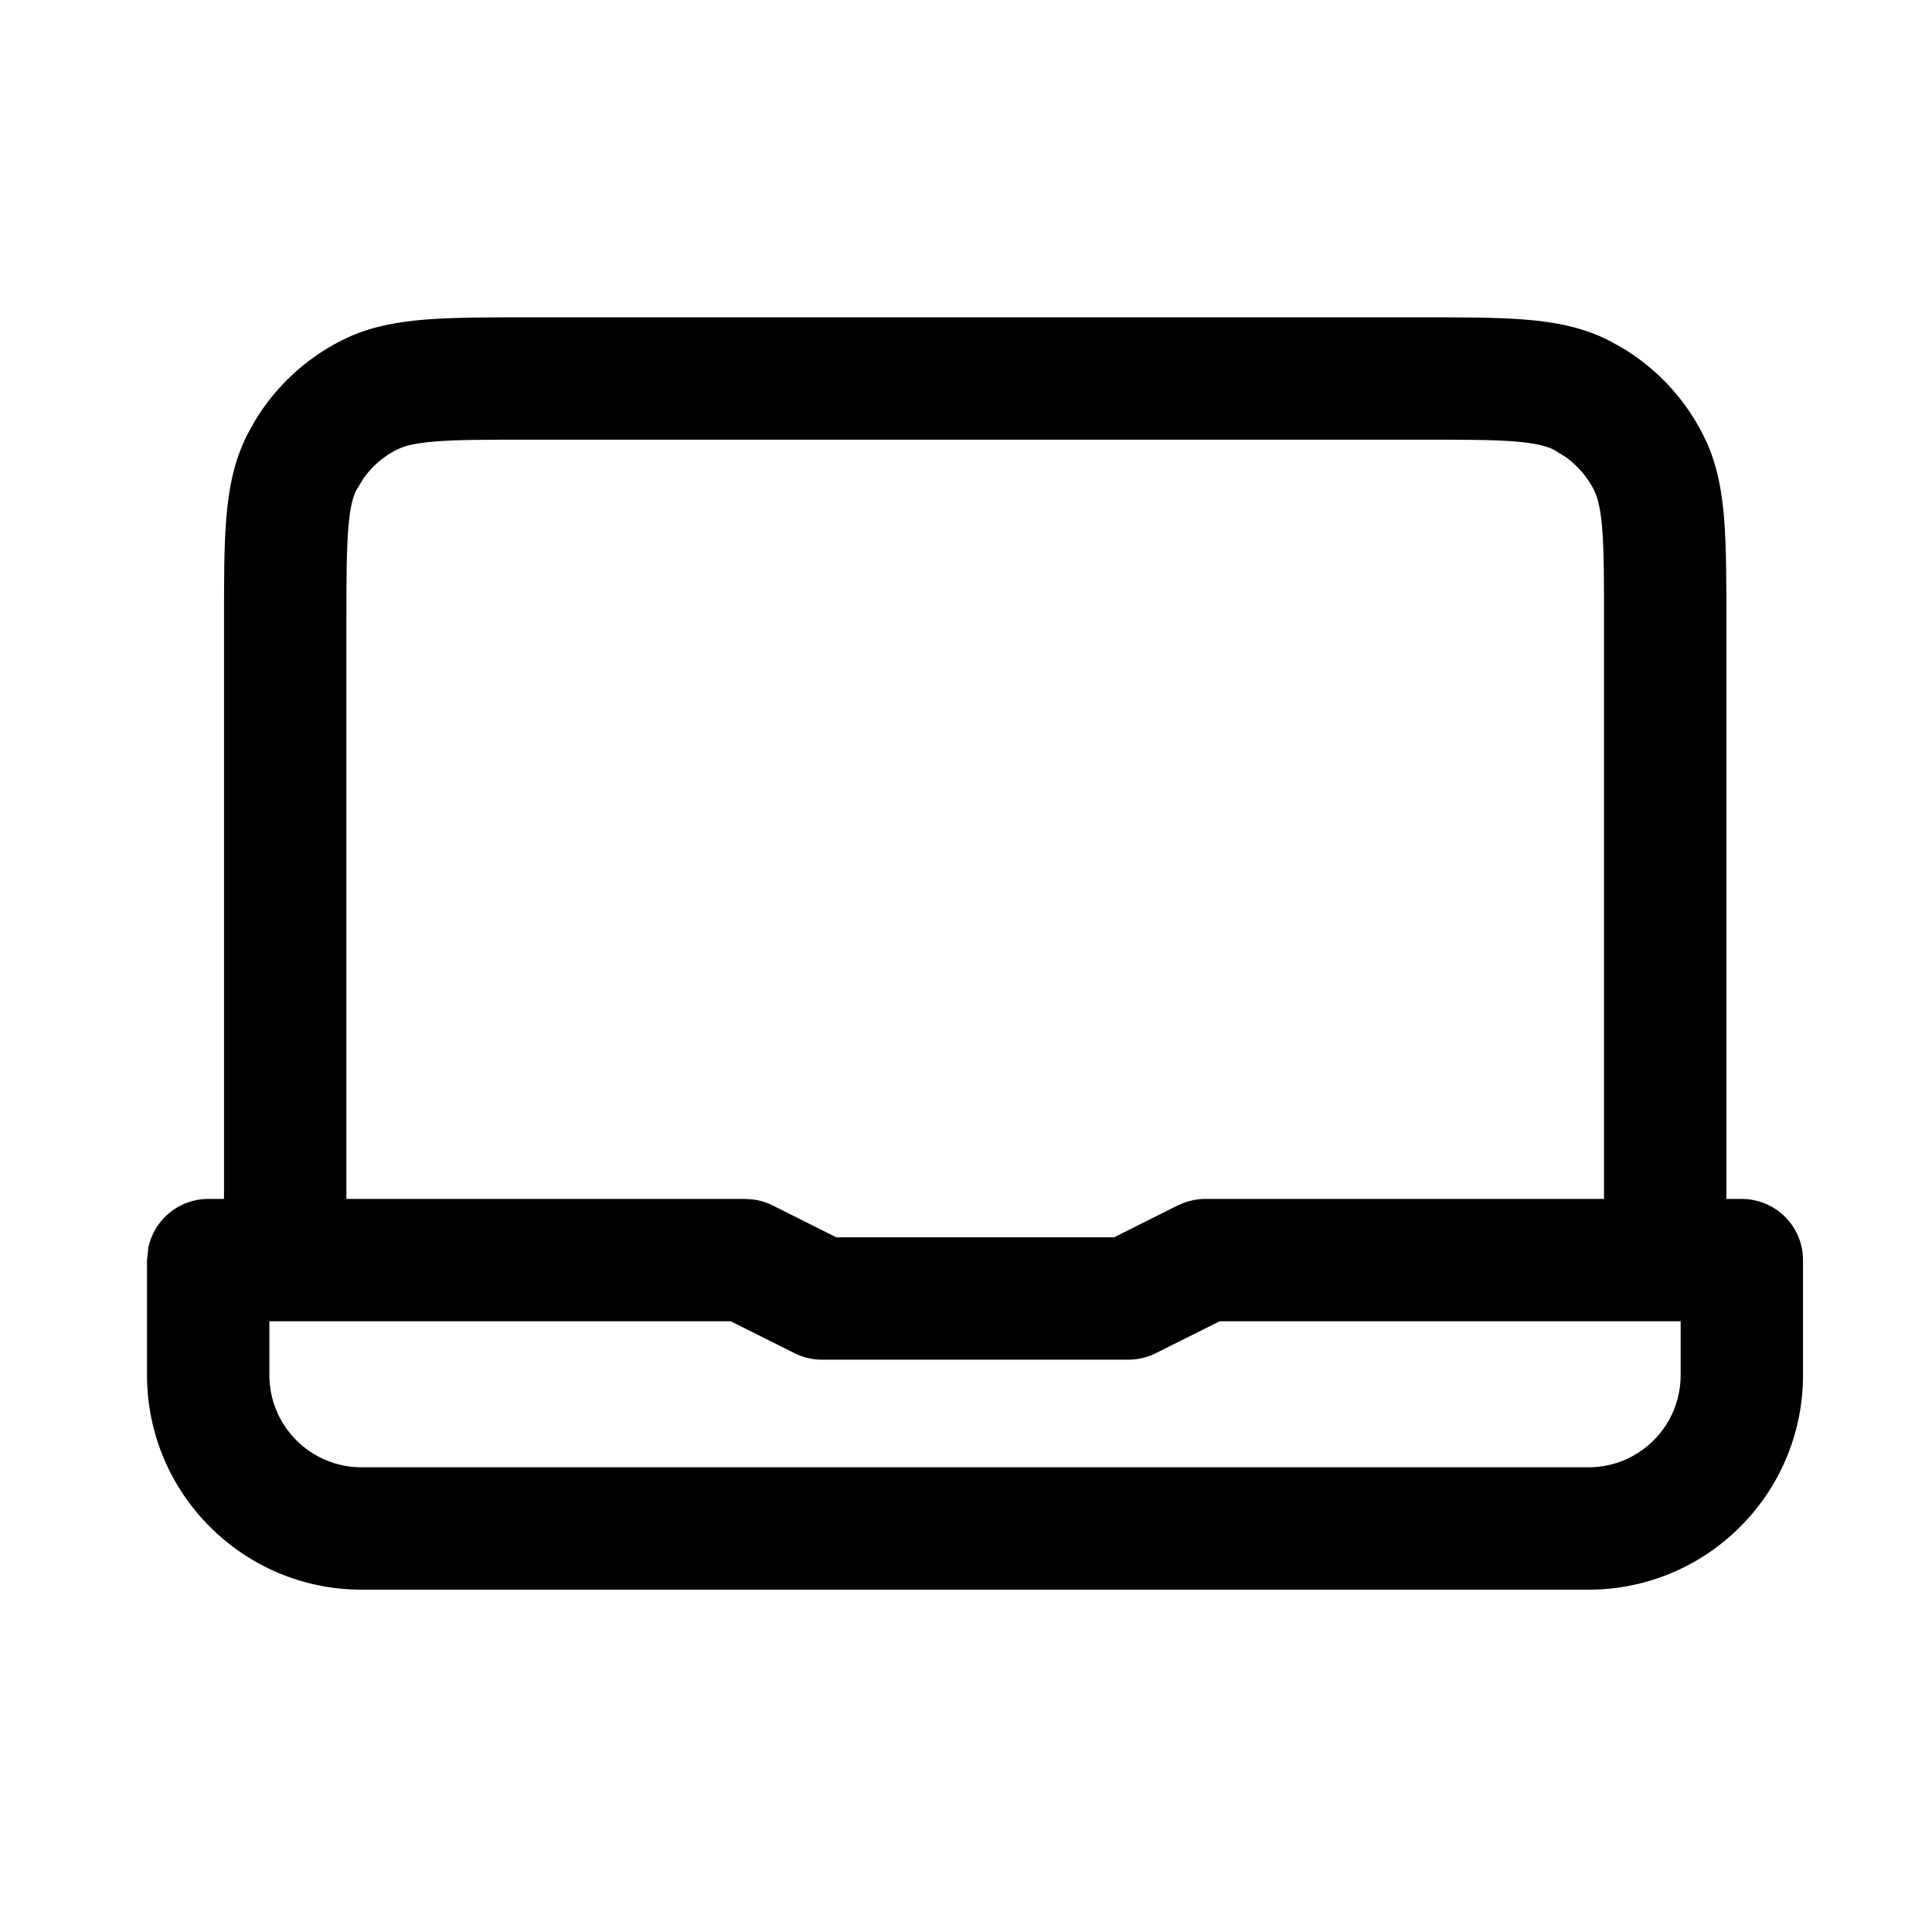
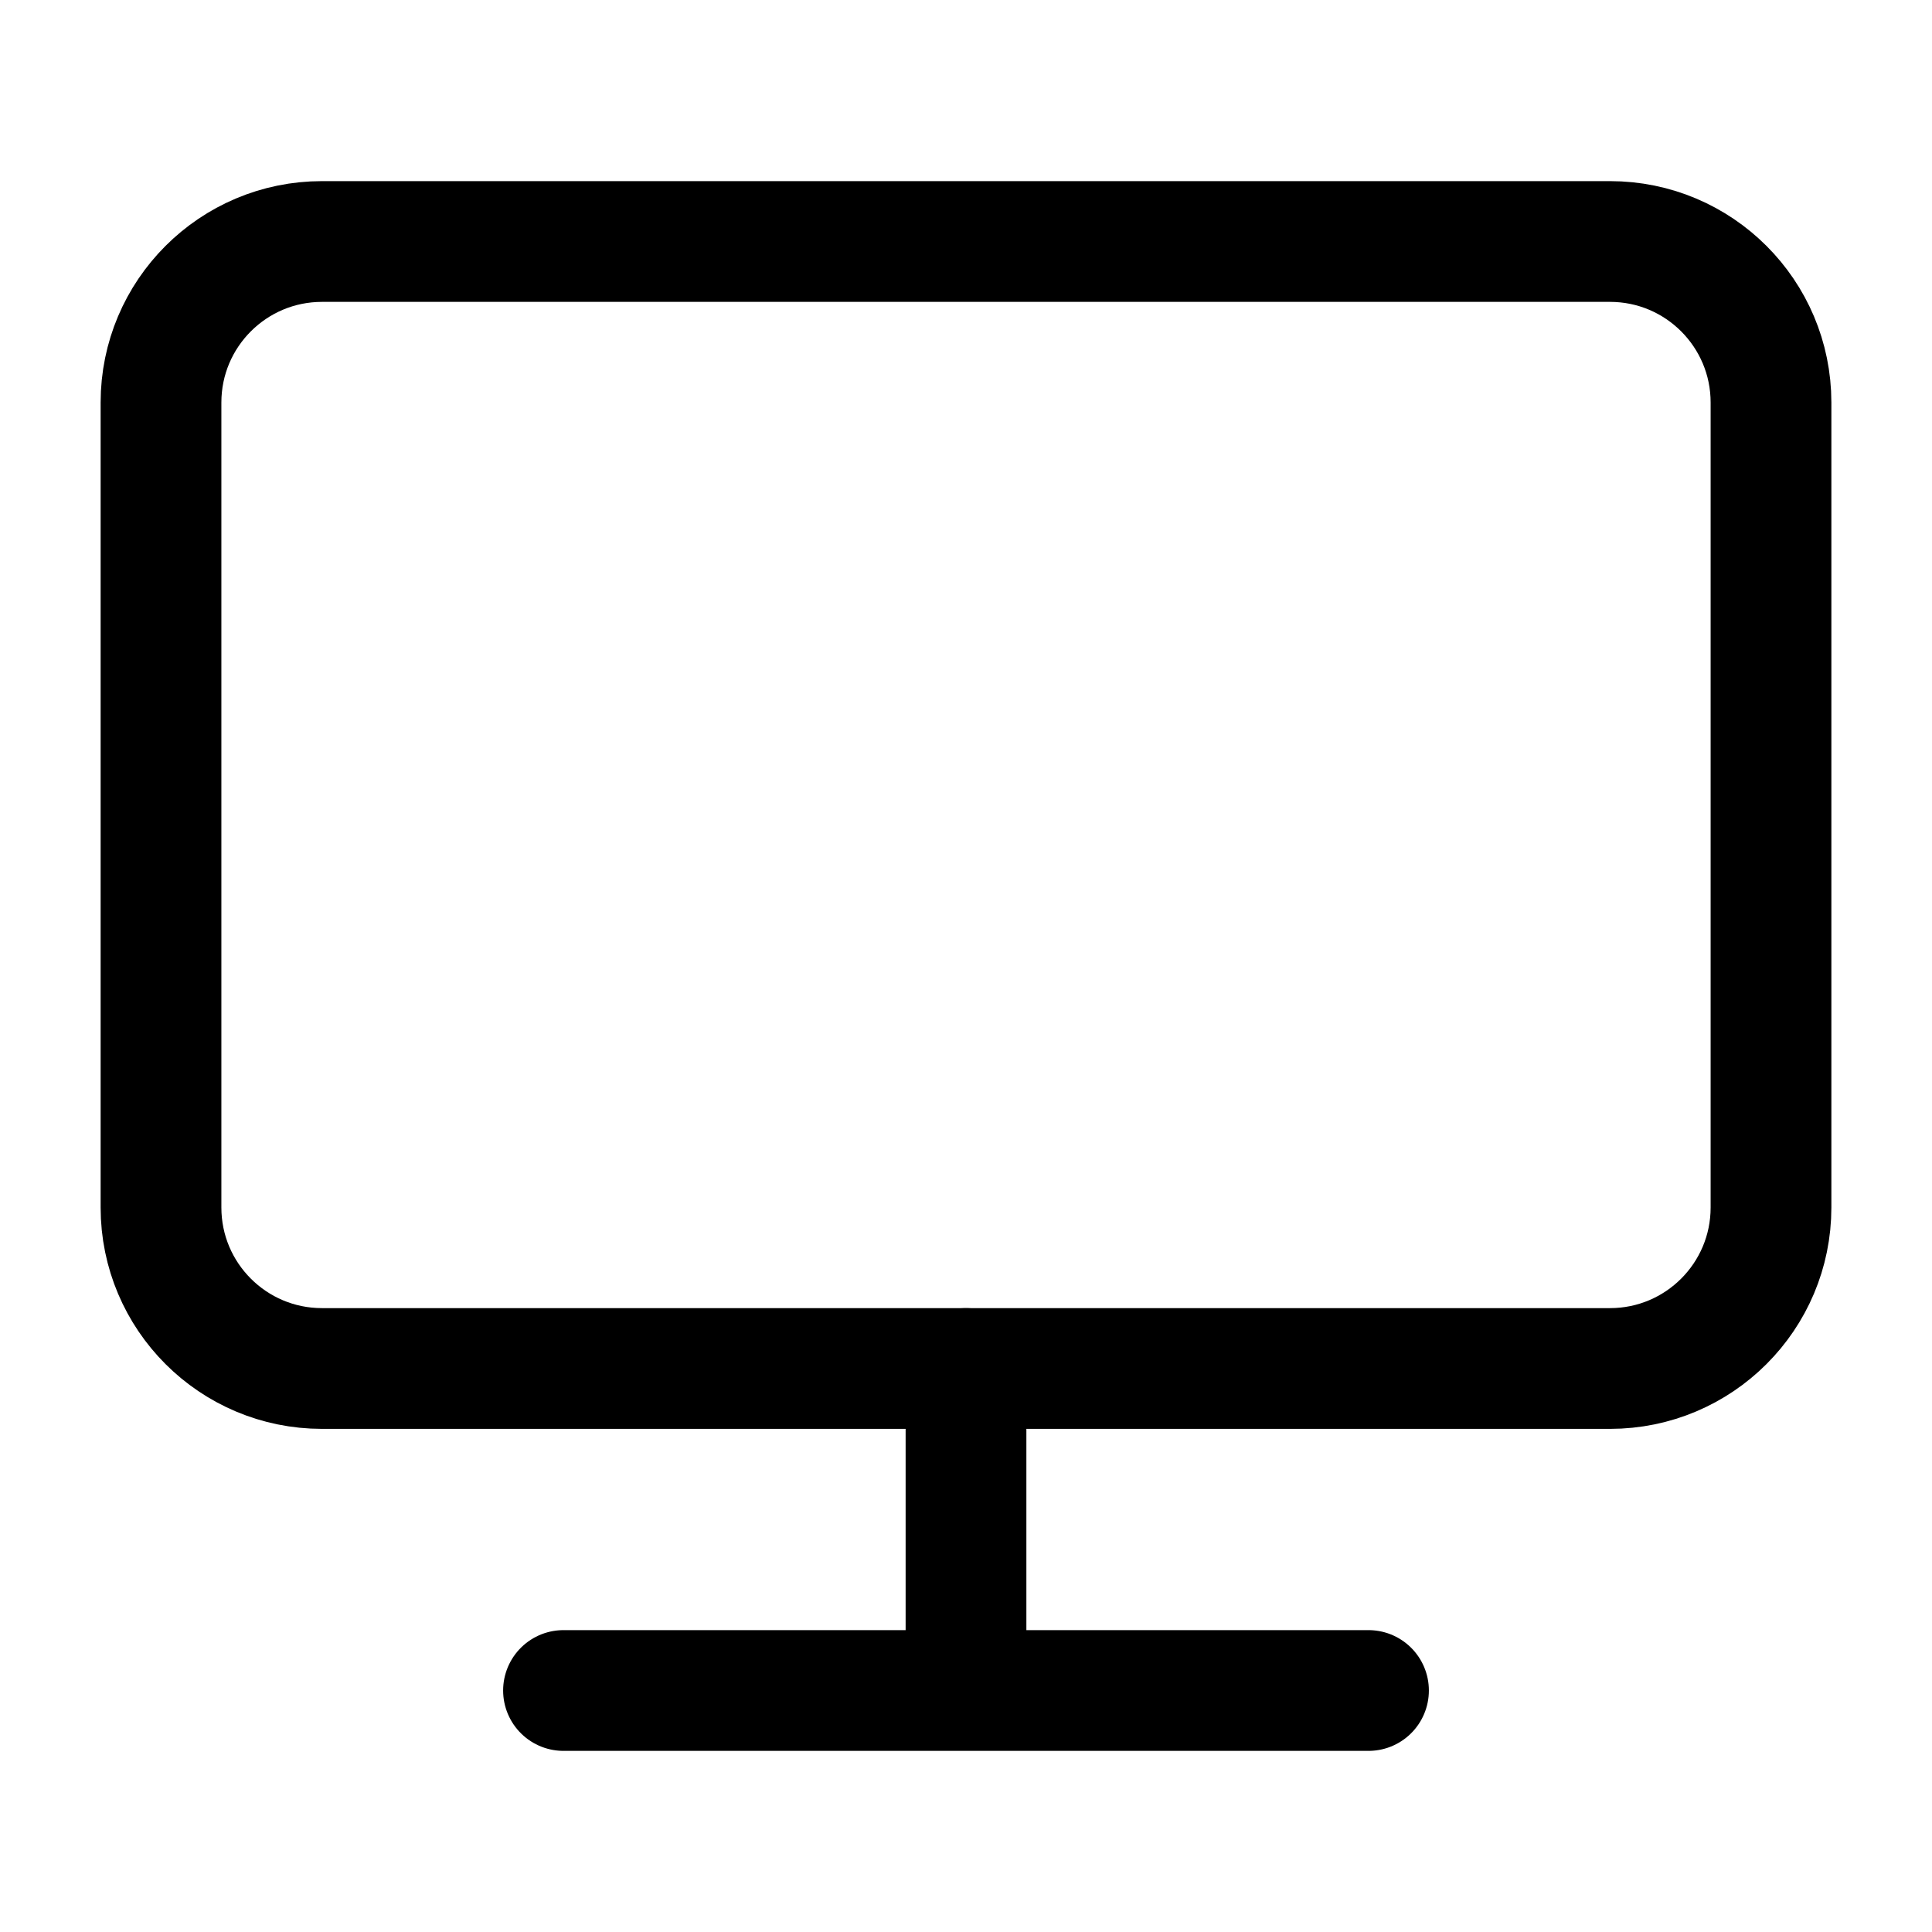
- <svg xmlns="http://www.w3.org/2000/svg" width="21" height="21" viewBox="0 0 21 21" fill="none">
-   <path d="M18.268 14.362H13.257L12.564 14.708C12.472 14.755 12.37 14.779 12.266 14.779H8.933C8.83 14.779 8.728 14.755 8.635 14.708L7.943 14.362H2.928V14.947C2.928 15.5 3.377 15.949 3.93 15.949H17.266C17.82 15.949 18.268 15.5 18.268 14.947V14.362ZM17.435 6.781C17.435 6.303 17.435 5.984 17.415 5.74C17.4 5.562 17.377 5.457 17.351 5.386L17.326 5.326C17.254 5.184 17.149 5.063 17.022 4.97L16.888 4.888C16.82 4.853 16.71 4.819 16.473 4.799C16.229 4.779 15.911 4.779 15.433 4.779H5.766C5.289 4.779 4.971 4.779 4.726 4.799C4.549 4.814 4.443 4.836 4.373 4.862L4.312 4.888C4.171 4.96 4.049 5.064 3.957 5.191L3.874 5.326C3.839 5.394 3.805 5.503 3.786 5.74C3.766 5.984 3.765 6.303 3.765 6.781V13.032H8.1L8.176 13.037C8.253 13.045 8.328 13.067 8.397 13.102L9.09 13.449H12.11L12.802 13.102L12.874 13.072C12.946 13.046 13.023 13.032 13.1 13.032H17.435V6.781ZM18.765 13.032H18.933C19.3 13.032 19.598 13.33 19.598 13.697V14.947C19.598 16.234 18.554 17.279 17.266 17.279H3.93C2.643 17.279 1.598 16.234 1.598 14.947V13.697L1.612 13.563C1.674 13.26 1.942 13.032 2.263 13.032H2.435V6.781C2.435 6.325 2.434 5.943 2.46 5.631C2.486 5.312 2.543 5.01 2.689 4.722L2.779 4.561C3.003 4.196 3.324 3.898 3.708 3.703L3.816 3.652C4.071 3.542 4.339 3.497 4.618 3.474C4.929 3.449 5.311 3.449 5.766 3.449H15.433C15.889 3.449 16.27 3.449 16.582 3.474C16.901 3.5 17.204 3.556 17.492 3.703L17.652 3.792C18.017 4.016 18.315 4.338 18.51 4.722L18.561 4.83C18.671 5.085 18.717 5.352 18.74 5.631C18.765 5.943 18.765 6.325 18.765 6.781V13.032Z" fill="currentColor" />
+ <svg xmlns="http://www.w3.org/2000/svg" viewBox="0 0 24 24" fill="none" stroke="currentColor" stroke-width="1.5" stroke-linecap="round" stroke-linejoin="round">
+   <rect x="2" y="3" width="20" height="14" rx="2" />
+   <path d="M12 17v4M7 21h10" />
</svg>
